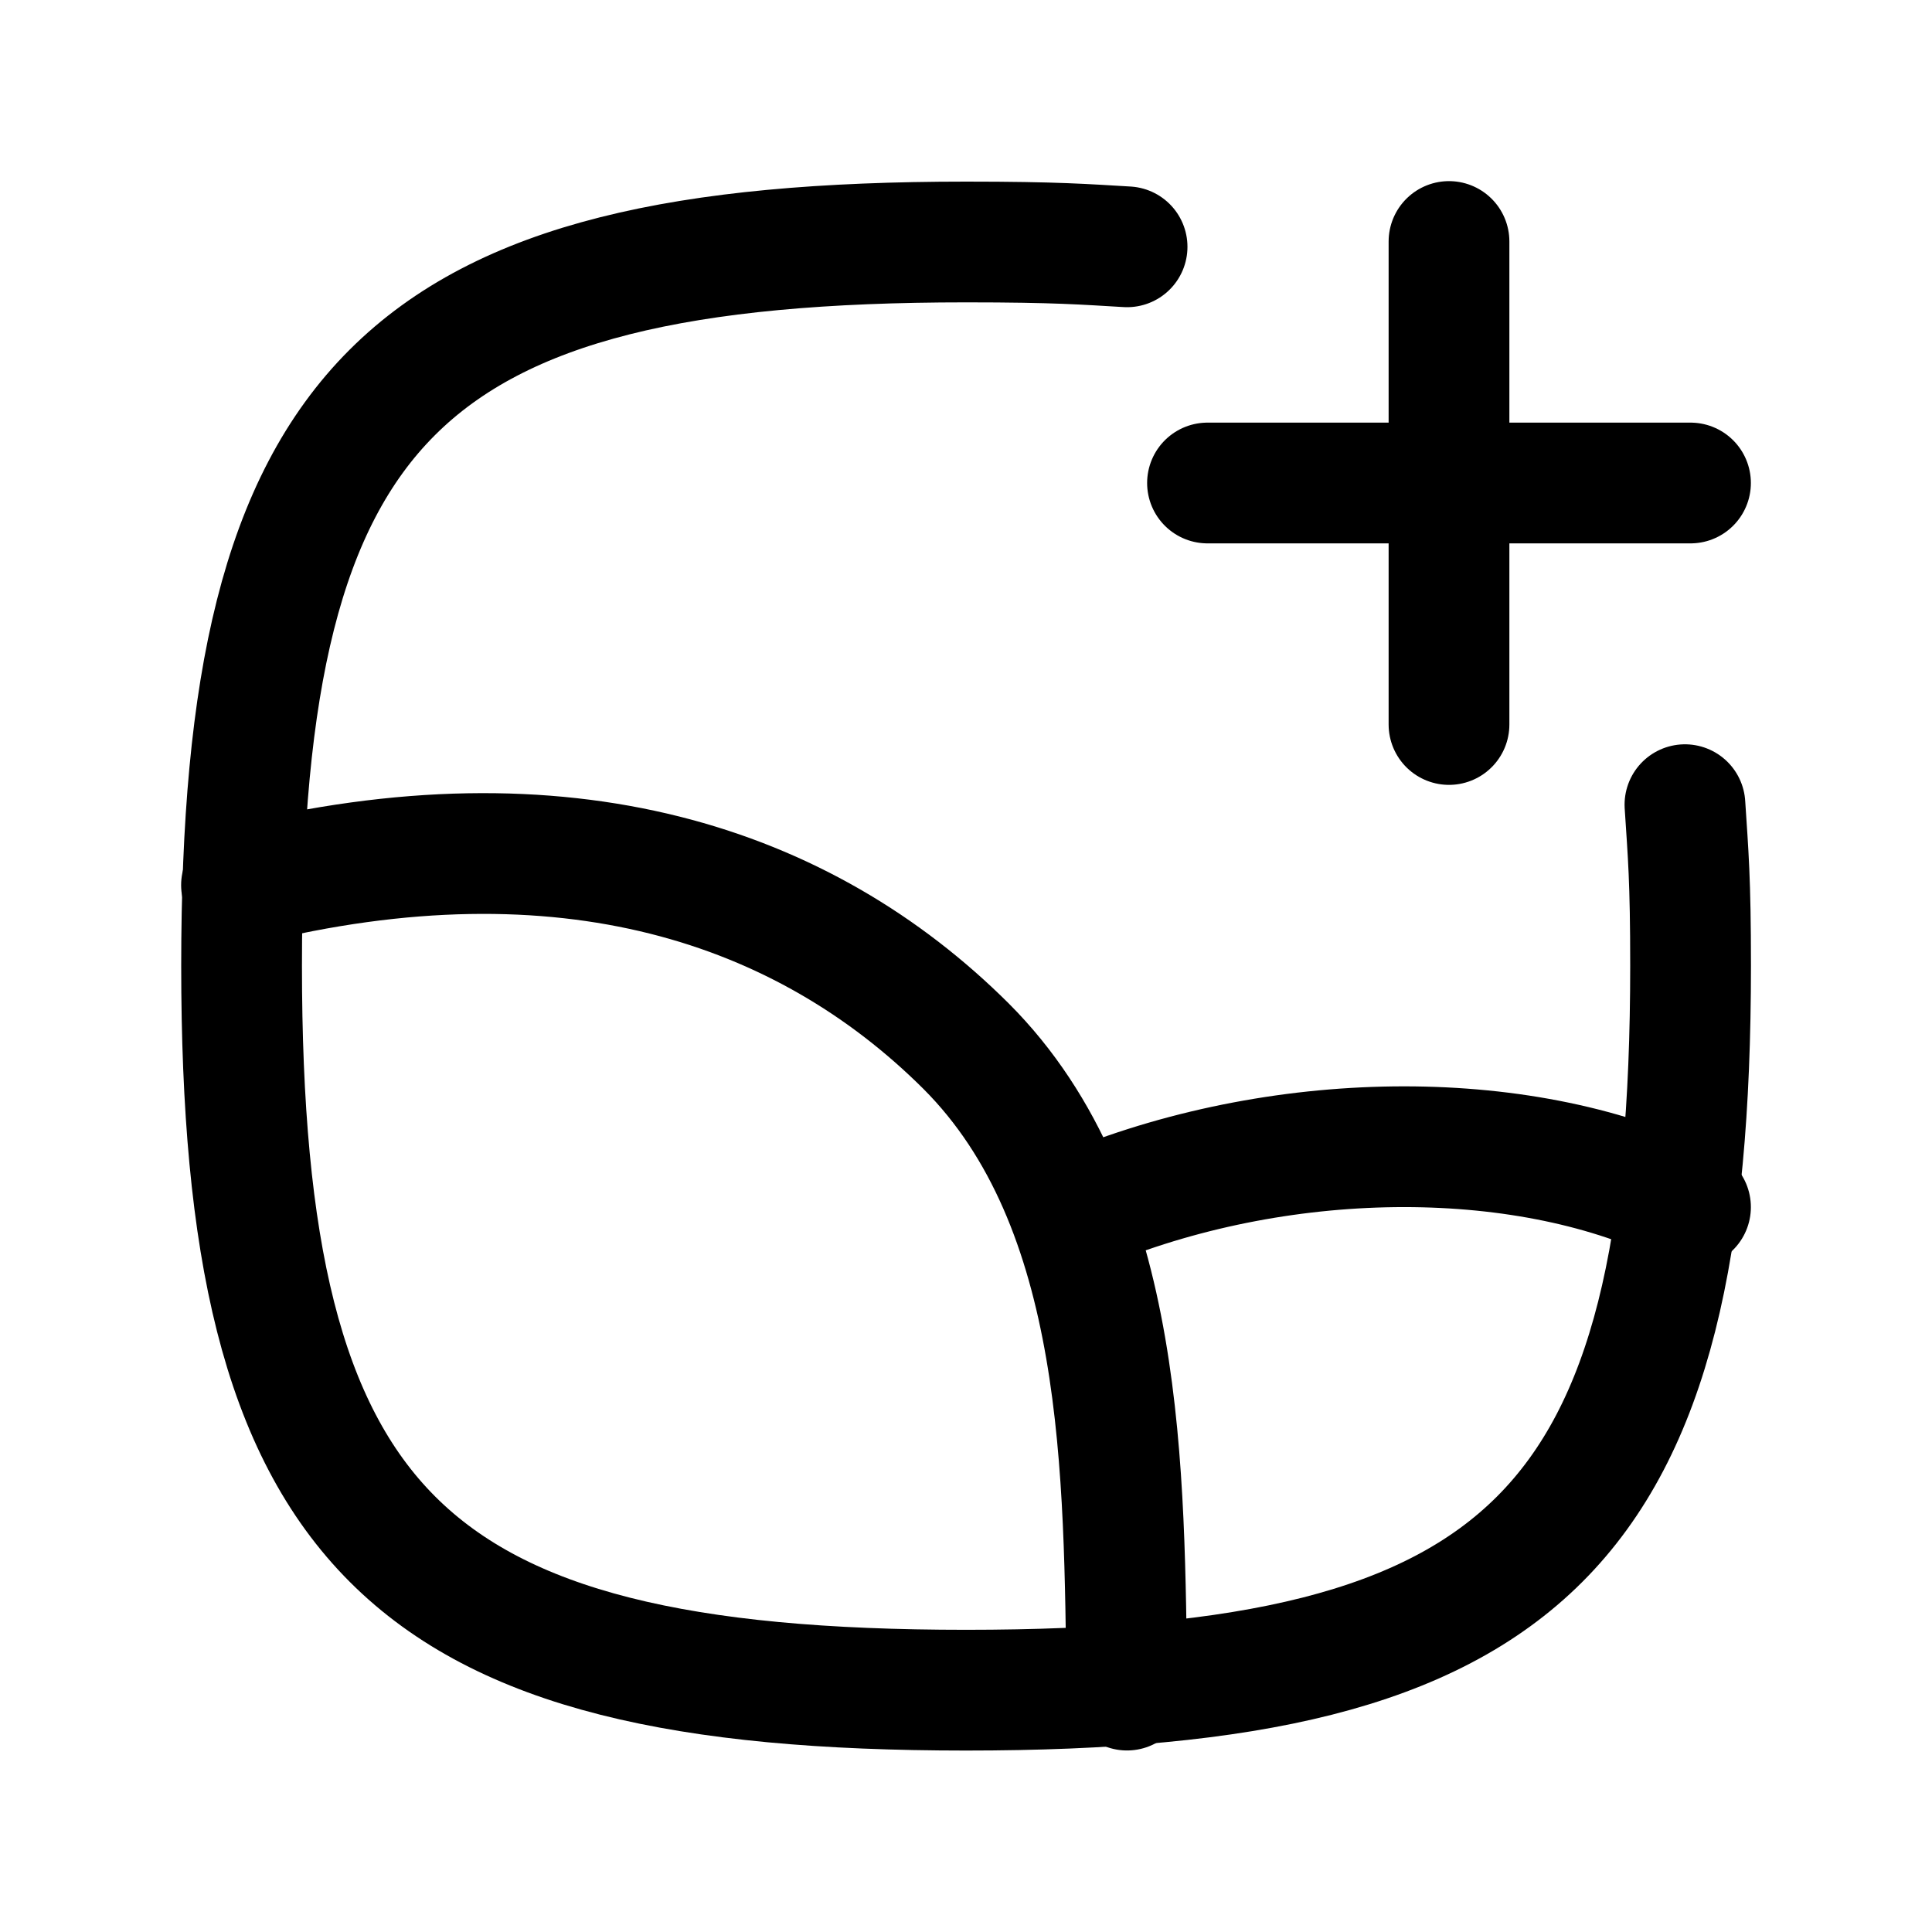
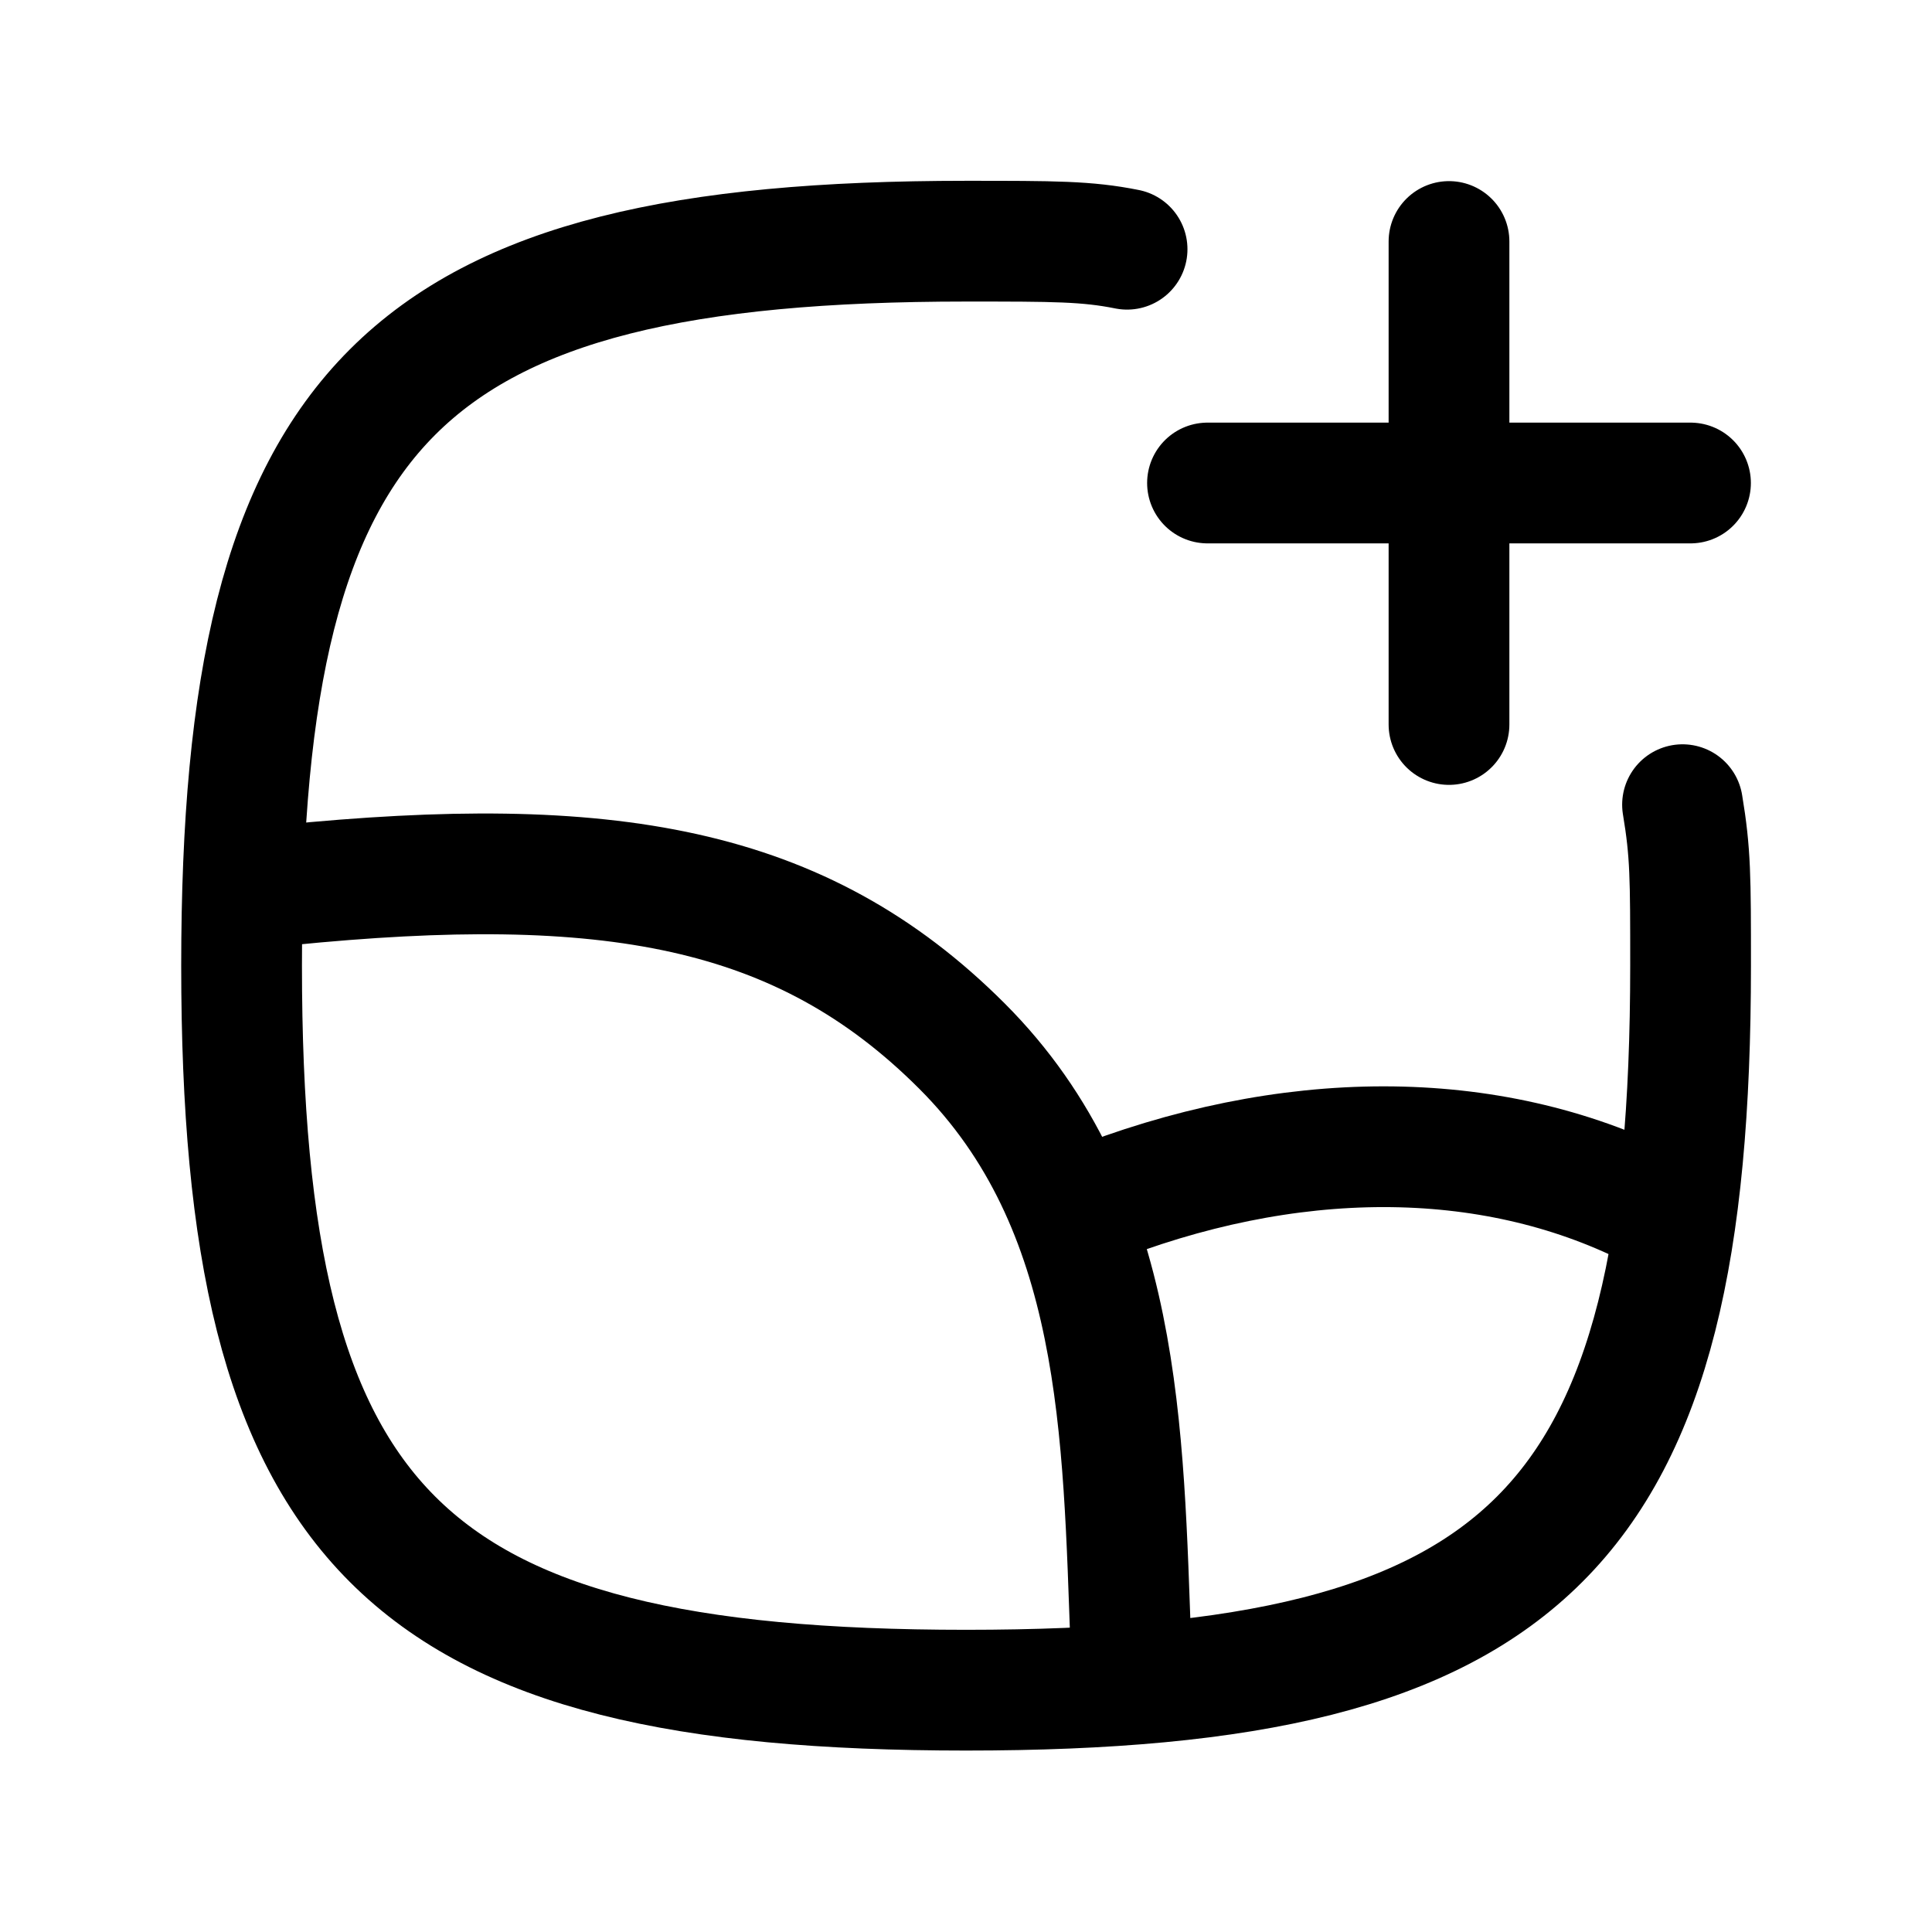
<svg fill="none" stroke="currentColor" stroke-linecap="round" stroke-linejoin="round" stroke-width="1.5" viewBox="0 0 24 24" width="24" height="24">
-   <g>
-     <path d="M14 20.995c-.04-2.67 0-6-2-8-2.01-2-4.98-3-9-2m18 4c-2-1-5-1-7.47 0" />
-     <path d="M20.931 9.996c.04.62.07.92.07 2 0 7-2 9-9 9s-9-2-9-9 1.99-8.99 9-8.99c1.13 0 1.48.03 2 .06M18 3v6m-3-3h6" />
-   </g>
+   <path d="M14.05 20.495c-.1-2.7-.1-5.5-2.1-7.5s-4.4-2.4-8.4-2m16.95 4c-2-1-4.5-1-7 0" />
+   <path d="M20.901 9.996c.1.6.1.9.1 2 0 7-2 9-9 9s-9-2-9-9 2-9 9-9c1.1 0 1.5 0 2 .1M18 3v6m-3-3h6" />
</svg>
